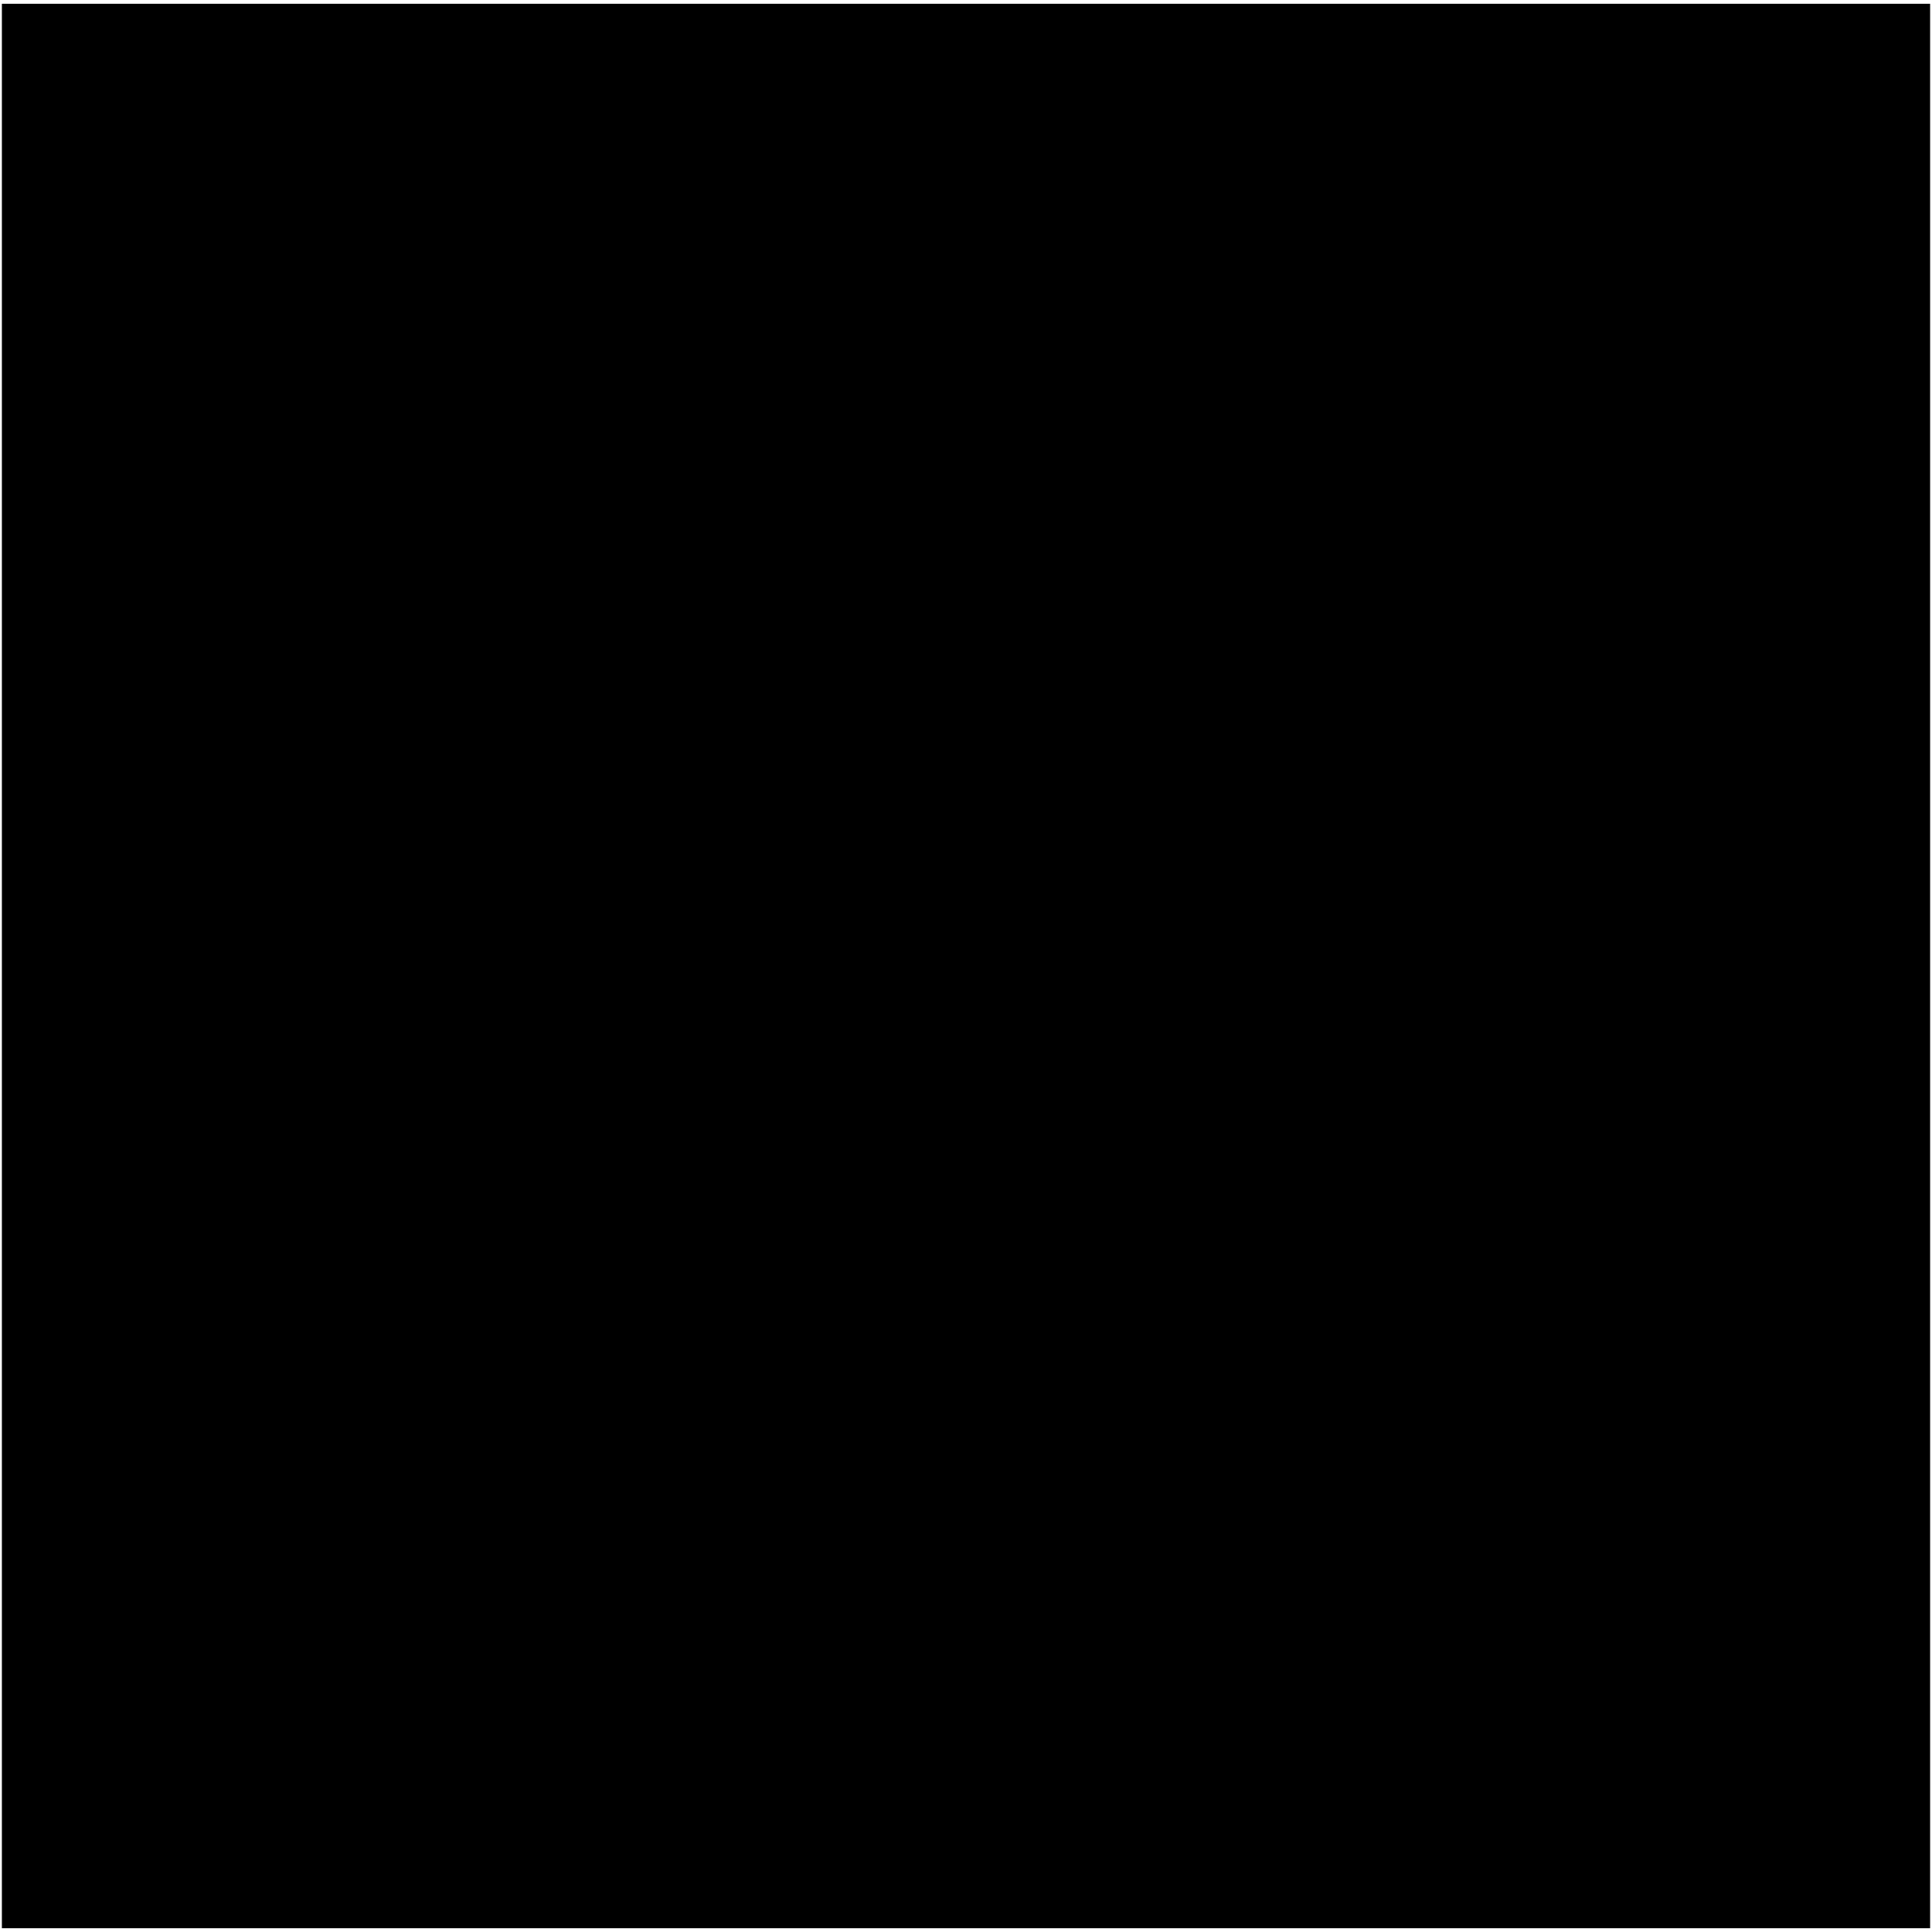
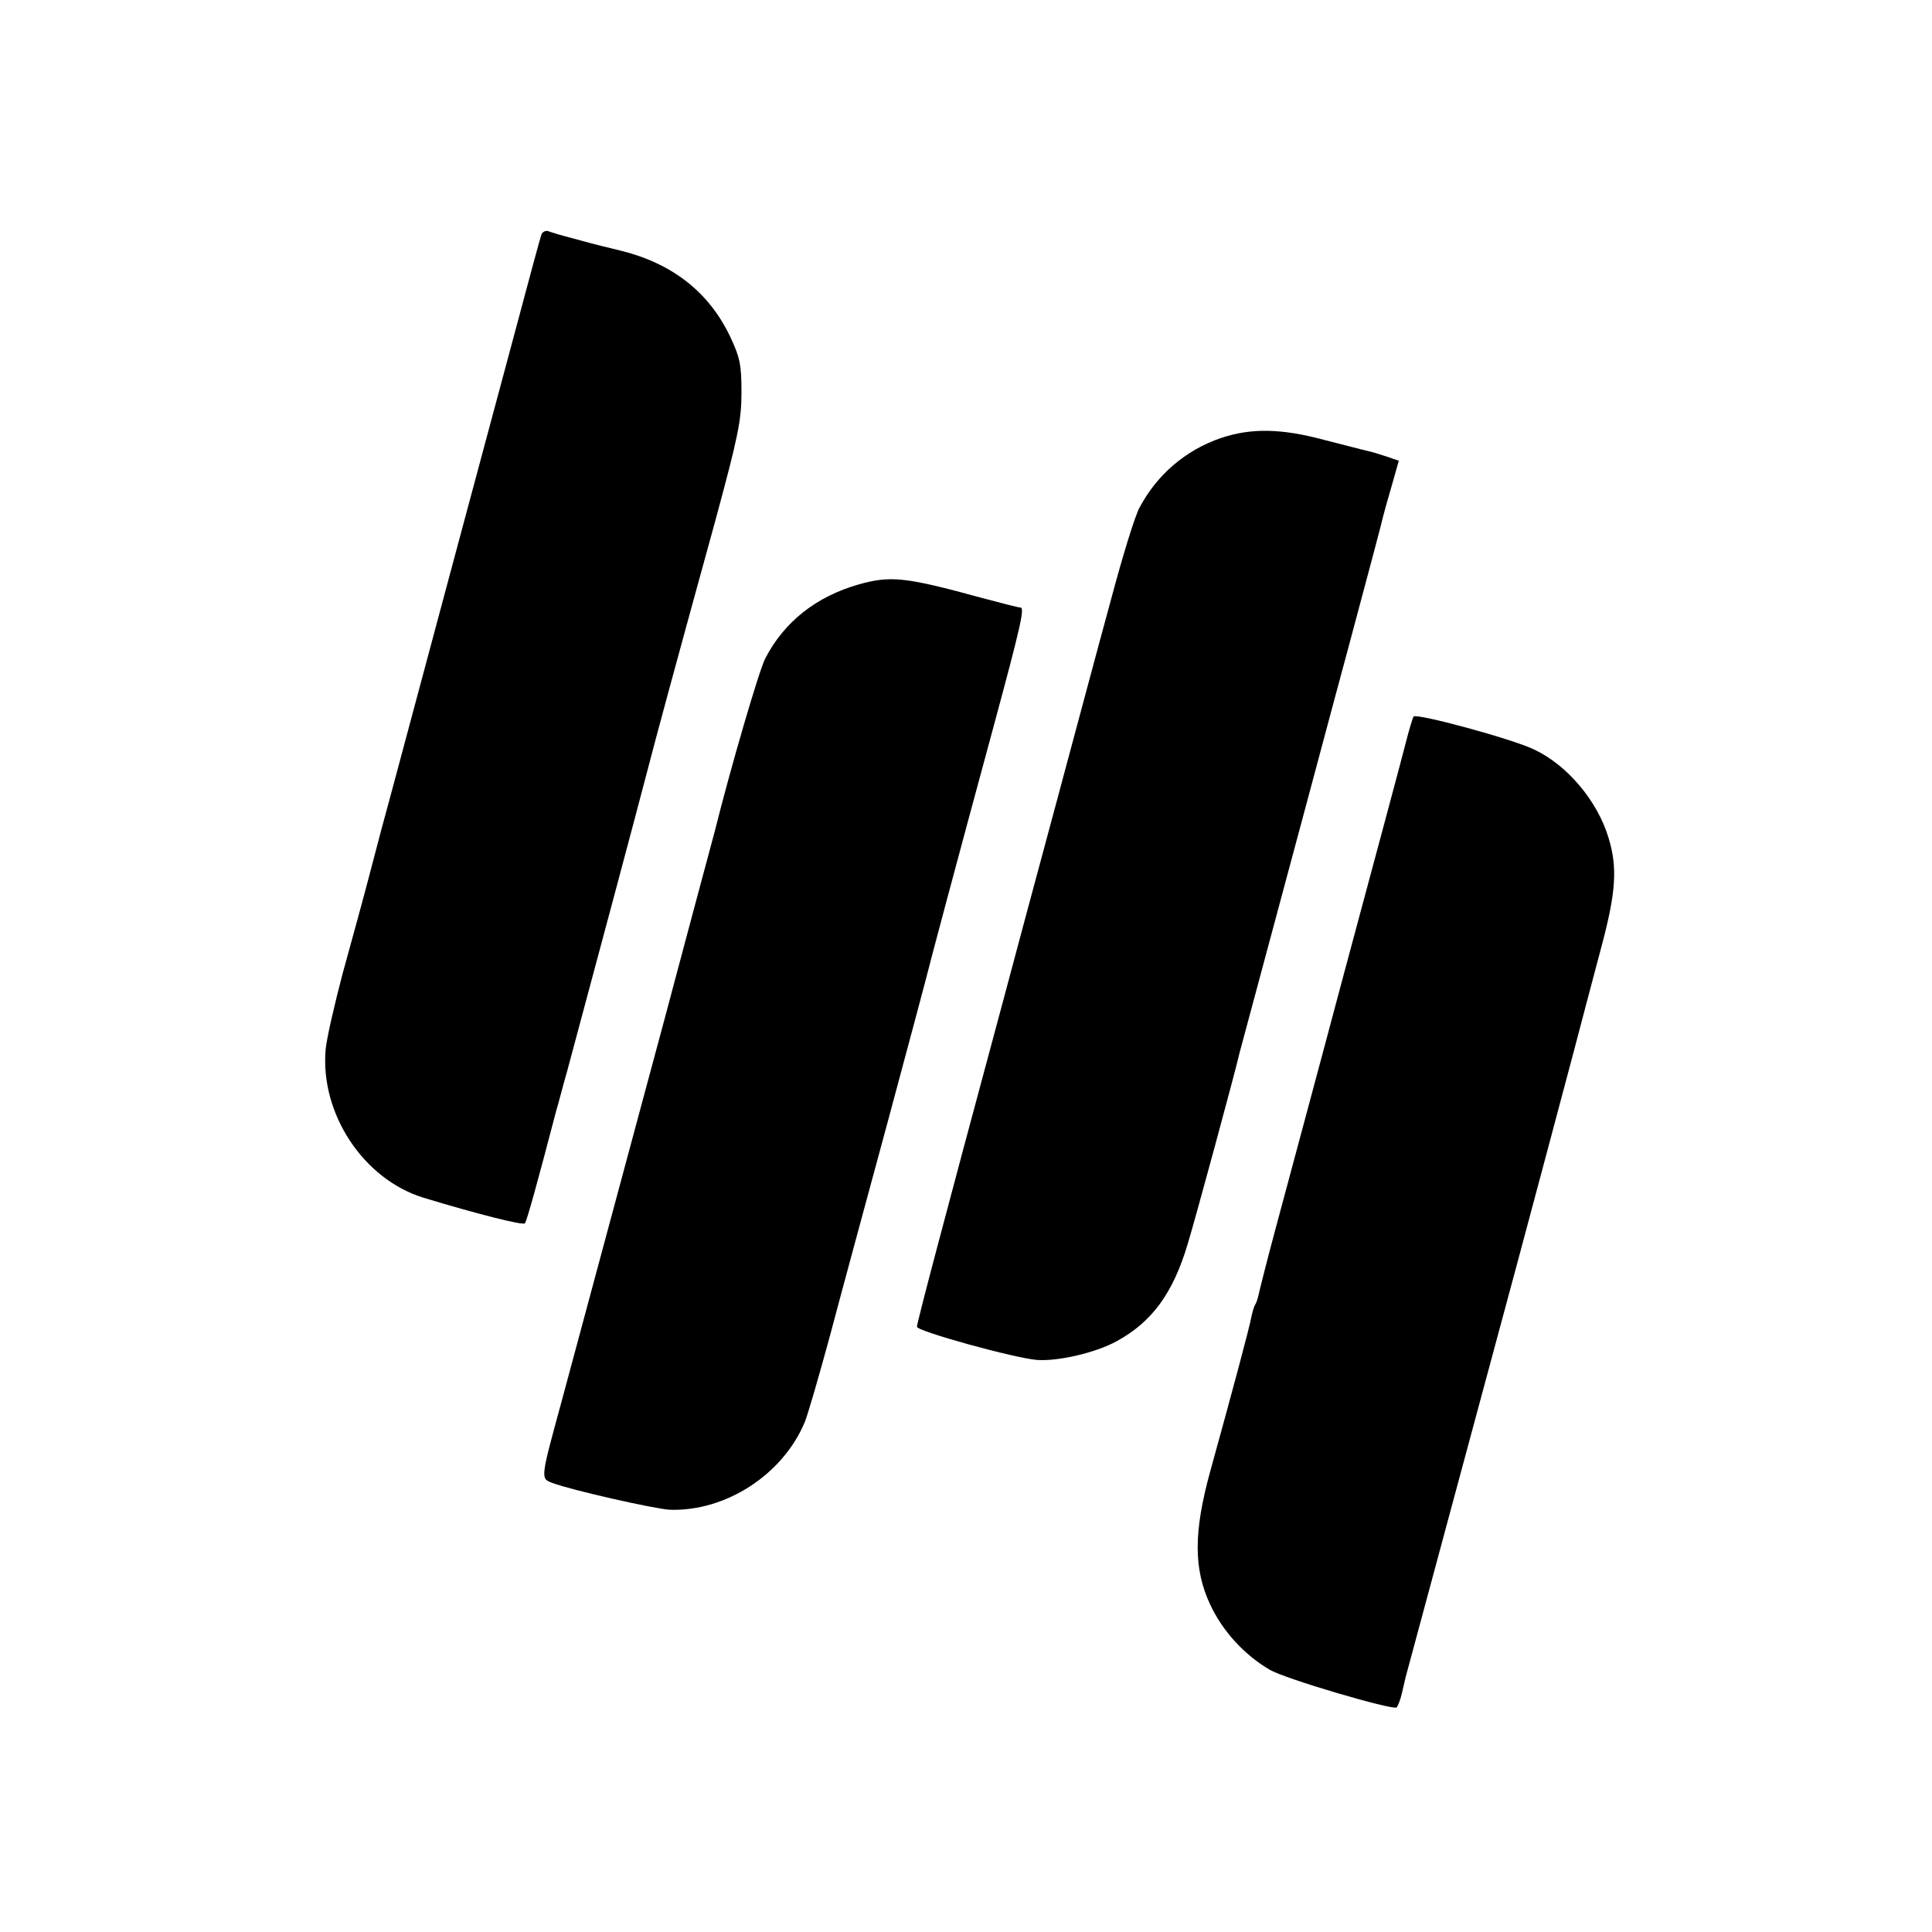
<svg xmlns="http://www.w3.org/2000/svg" version="1.0" width="512pt" height="512pt" viewBox="0 0 512 512" preserveAspectRatio="xMidYMid meet">
  <g transform="translate(0,512) scale(0.1,-0.1)" fill="#000000" stroke="none">
-     <path d="M5 2560 l0 -2550 2555 0 2555 0 0 2550 0 2550 -2555 0 -2555 0 0 -2550z" />
+     <path d="M1435 4499 c-3 -8 -34 -122 -69 -254 -55 -204 -229 -853 -326 -1215 -16 -58 -43 -159 -60 -225 -17 -66 -50 -185 -72 -265 -21 -80 -42 -170 -45 -201 -15 -170 100 -344 259 -393 138 -42 264 -74 269 -68 5 6 32 103 84 302 3 8 15 56 29 105 74 275 181 675 207 775 31 119 68 256 186 685 59 218 68 261 68 335 0 74 -4 93 -31 150 -56 116 -152 192 -290 226 -83 20 -84 21 -132 34 -24 6 -50 14 -58 17 -7 3 -16 -1 -19 -8z" />
+     <path d="M3235 3959 c-93 -32 -169 -97 -215 -184 -12 -21 -46 -132 -76 -245 -31 -113 -95 -353 -144 -535 -49 -181 -114 -424 -145 -540 -159 -590 -225 -841 -225 -851 0 -12 258 -83 318 -88 56 -4 156 19 212 50 93 51 149 127 188 259 18 58 126 456 137 505 5 18 62 231 180 670 48 179 97 363 110 410 62 231 87 326 90 340 2 8 12 45 23 82 l19 67 -32 11 c-18 6 -41 13 -51 15 -10 2 -62 16 -114 29 -115 31 -195 32 -275 5z" />
+     <path d="M2275 3571 c-112 -32 -197 -99 -247 -196 -16 -30 -93 -294 -133 -455 -2 -8 -27 -100 -55 -205 -28 -104 -62 -233 -76 -285 -43 -160 -159 -591 -276 -1025 -56 -205 -56 -203 -24 -215 50 -19 272 -69 311 -71 148 -5 300 93 358 233 8 20 38 123 67 230 28 106 97 360 152 563 55 204 101 377 103 385 4 18 81 307 176 657 76 281 85 323 73 323 -5 0 -52 12 -104 26 -201 55 -240 59 -325 35z" />
+     <path d="M3746 3221 c-2 -3 -12 -35 -21 -71 -9 -36 -82 -308 -162 -605 -79 -297 -163 -607 -185 -690 -22 -82 -41 -158 -43 -168 -2 -9 -6 -21 -9 -25 -3 -5 -7 -19 -10 -33 -4 -24 -50 -196 -109 -409 -44 -160 -44 -258 0 -352 33 -71 91 -134 158 -173 40 -24 323 -107 336 -100 3 3 10 19 14 37 4 18 9 38 10 43 11 40 229 850 240 890 48 176 236 881 240 899 3 11 21 80 40 151 37 139 42 206 18 284 -29 98 -110 194 -198 235 -58 28 -313 97 -319 87z" />
  </g>
</svg>
